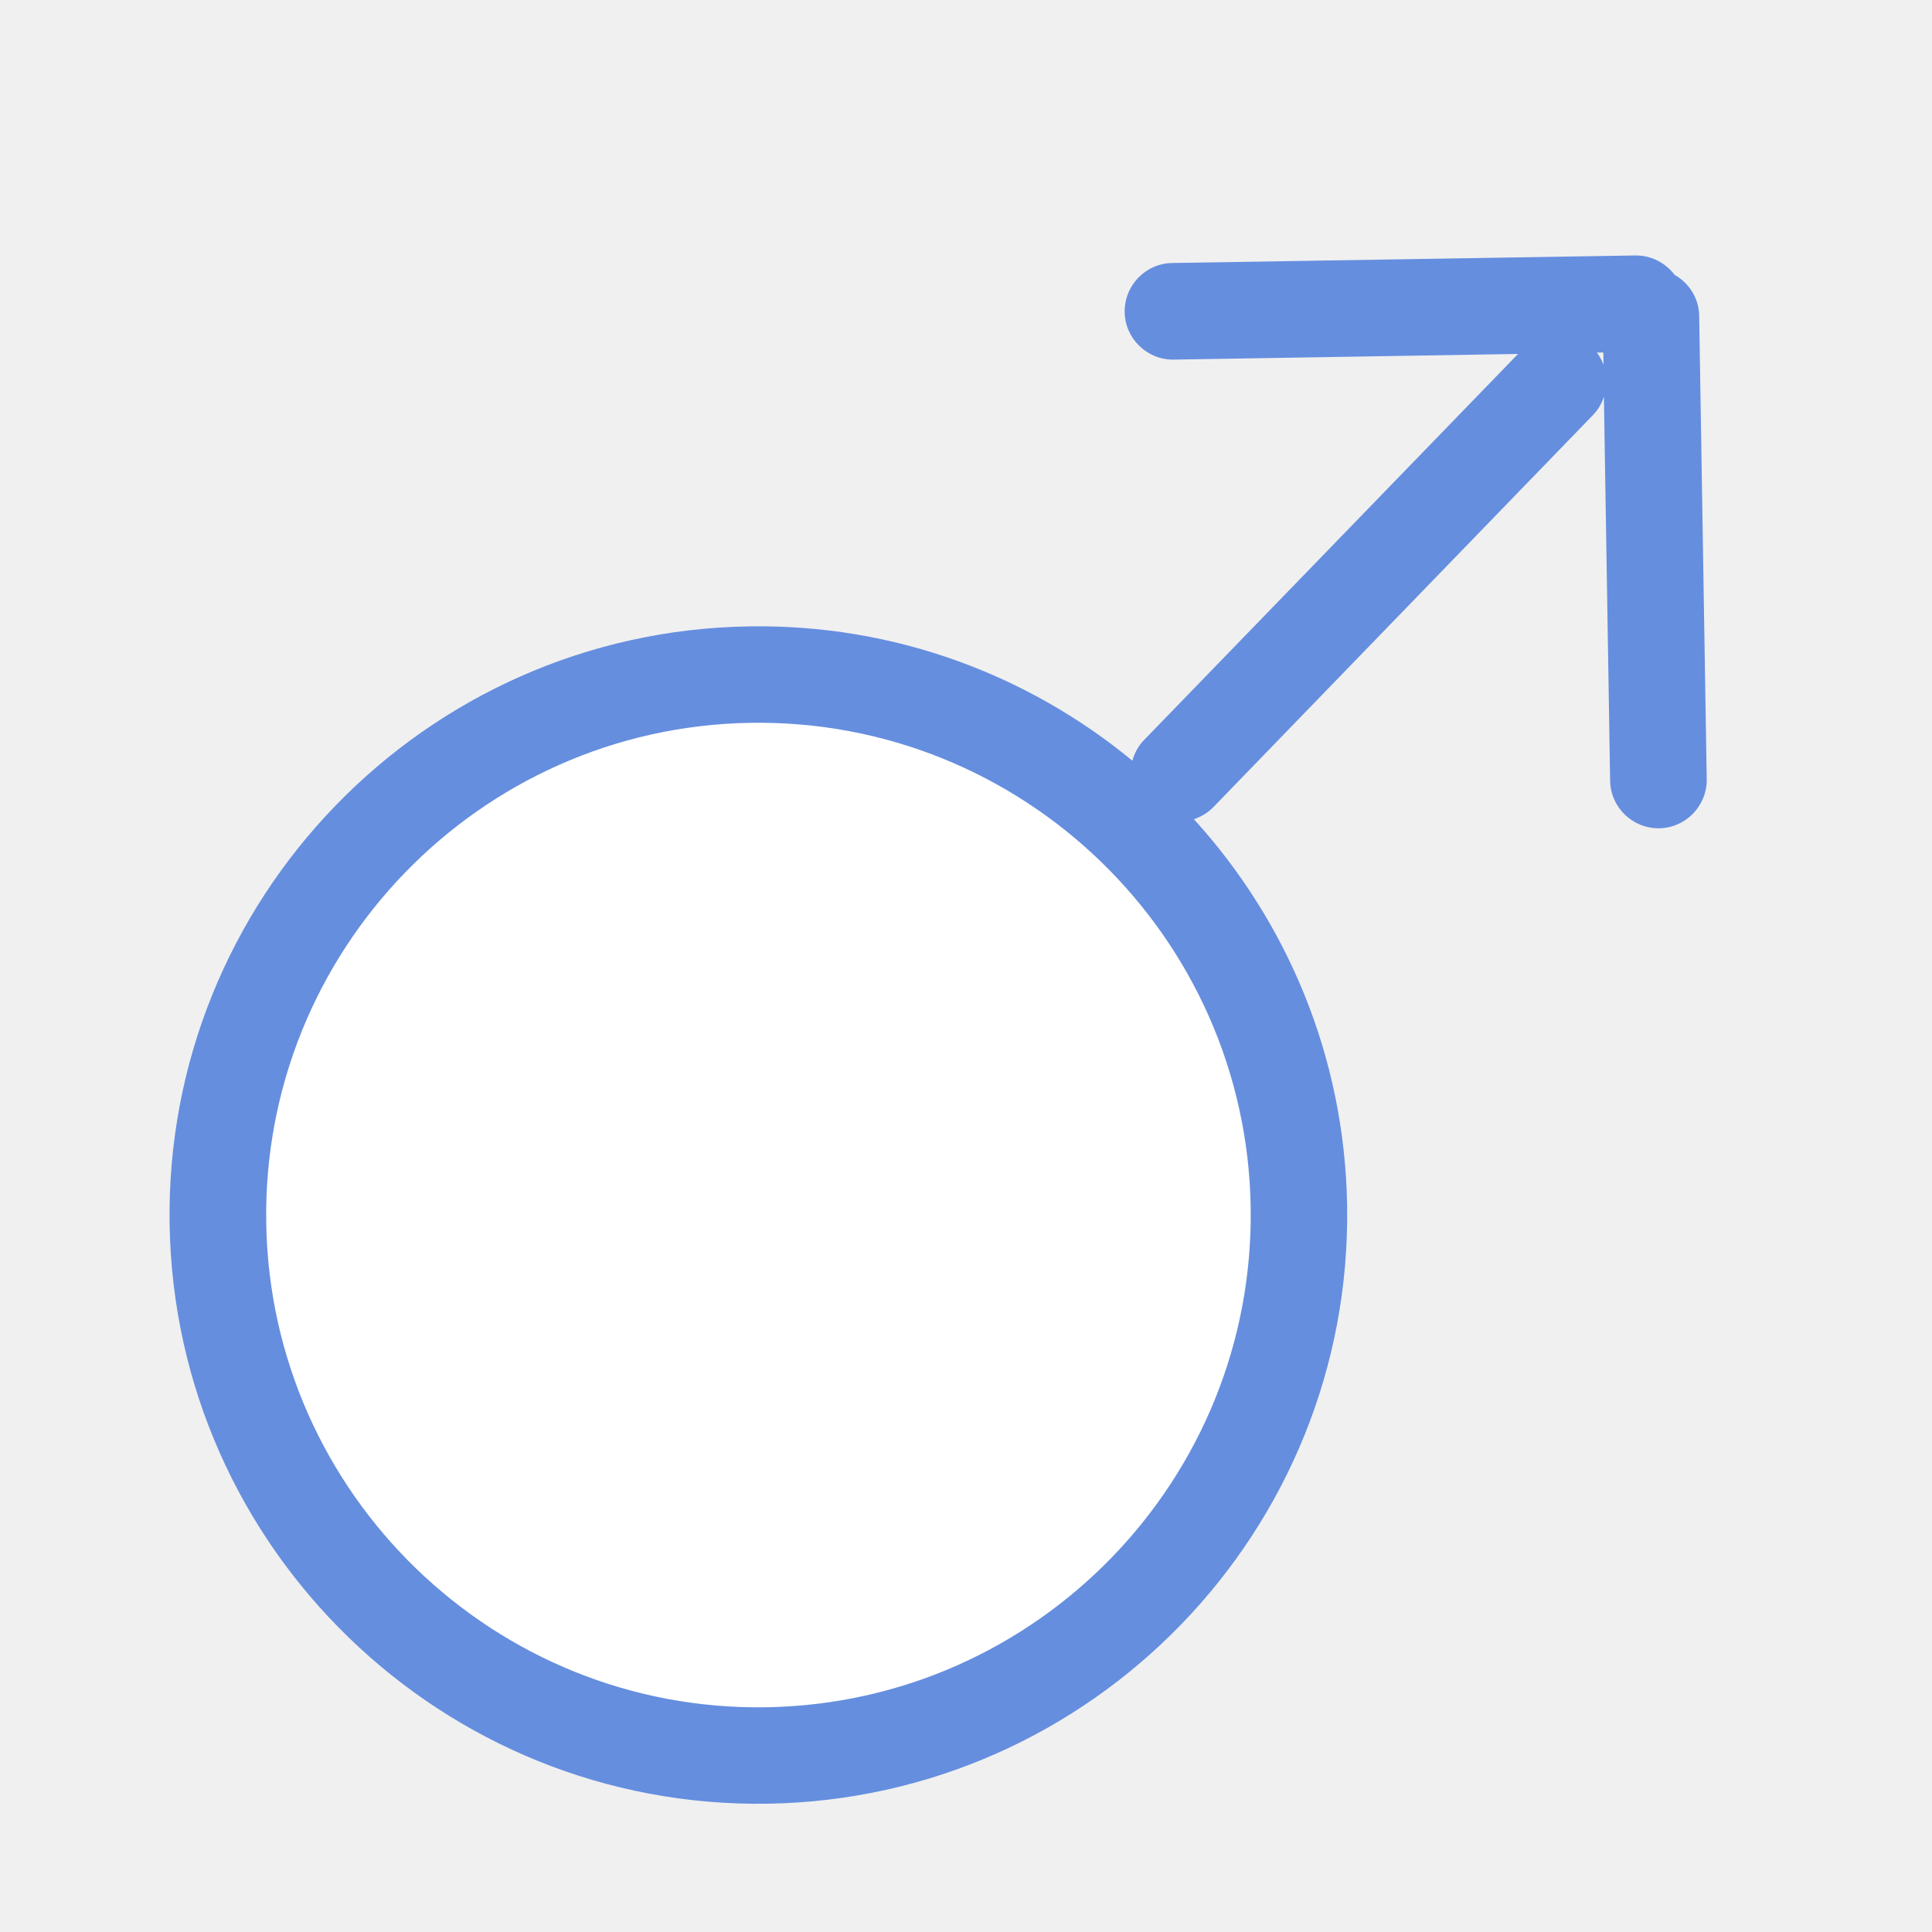
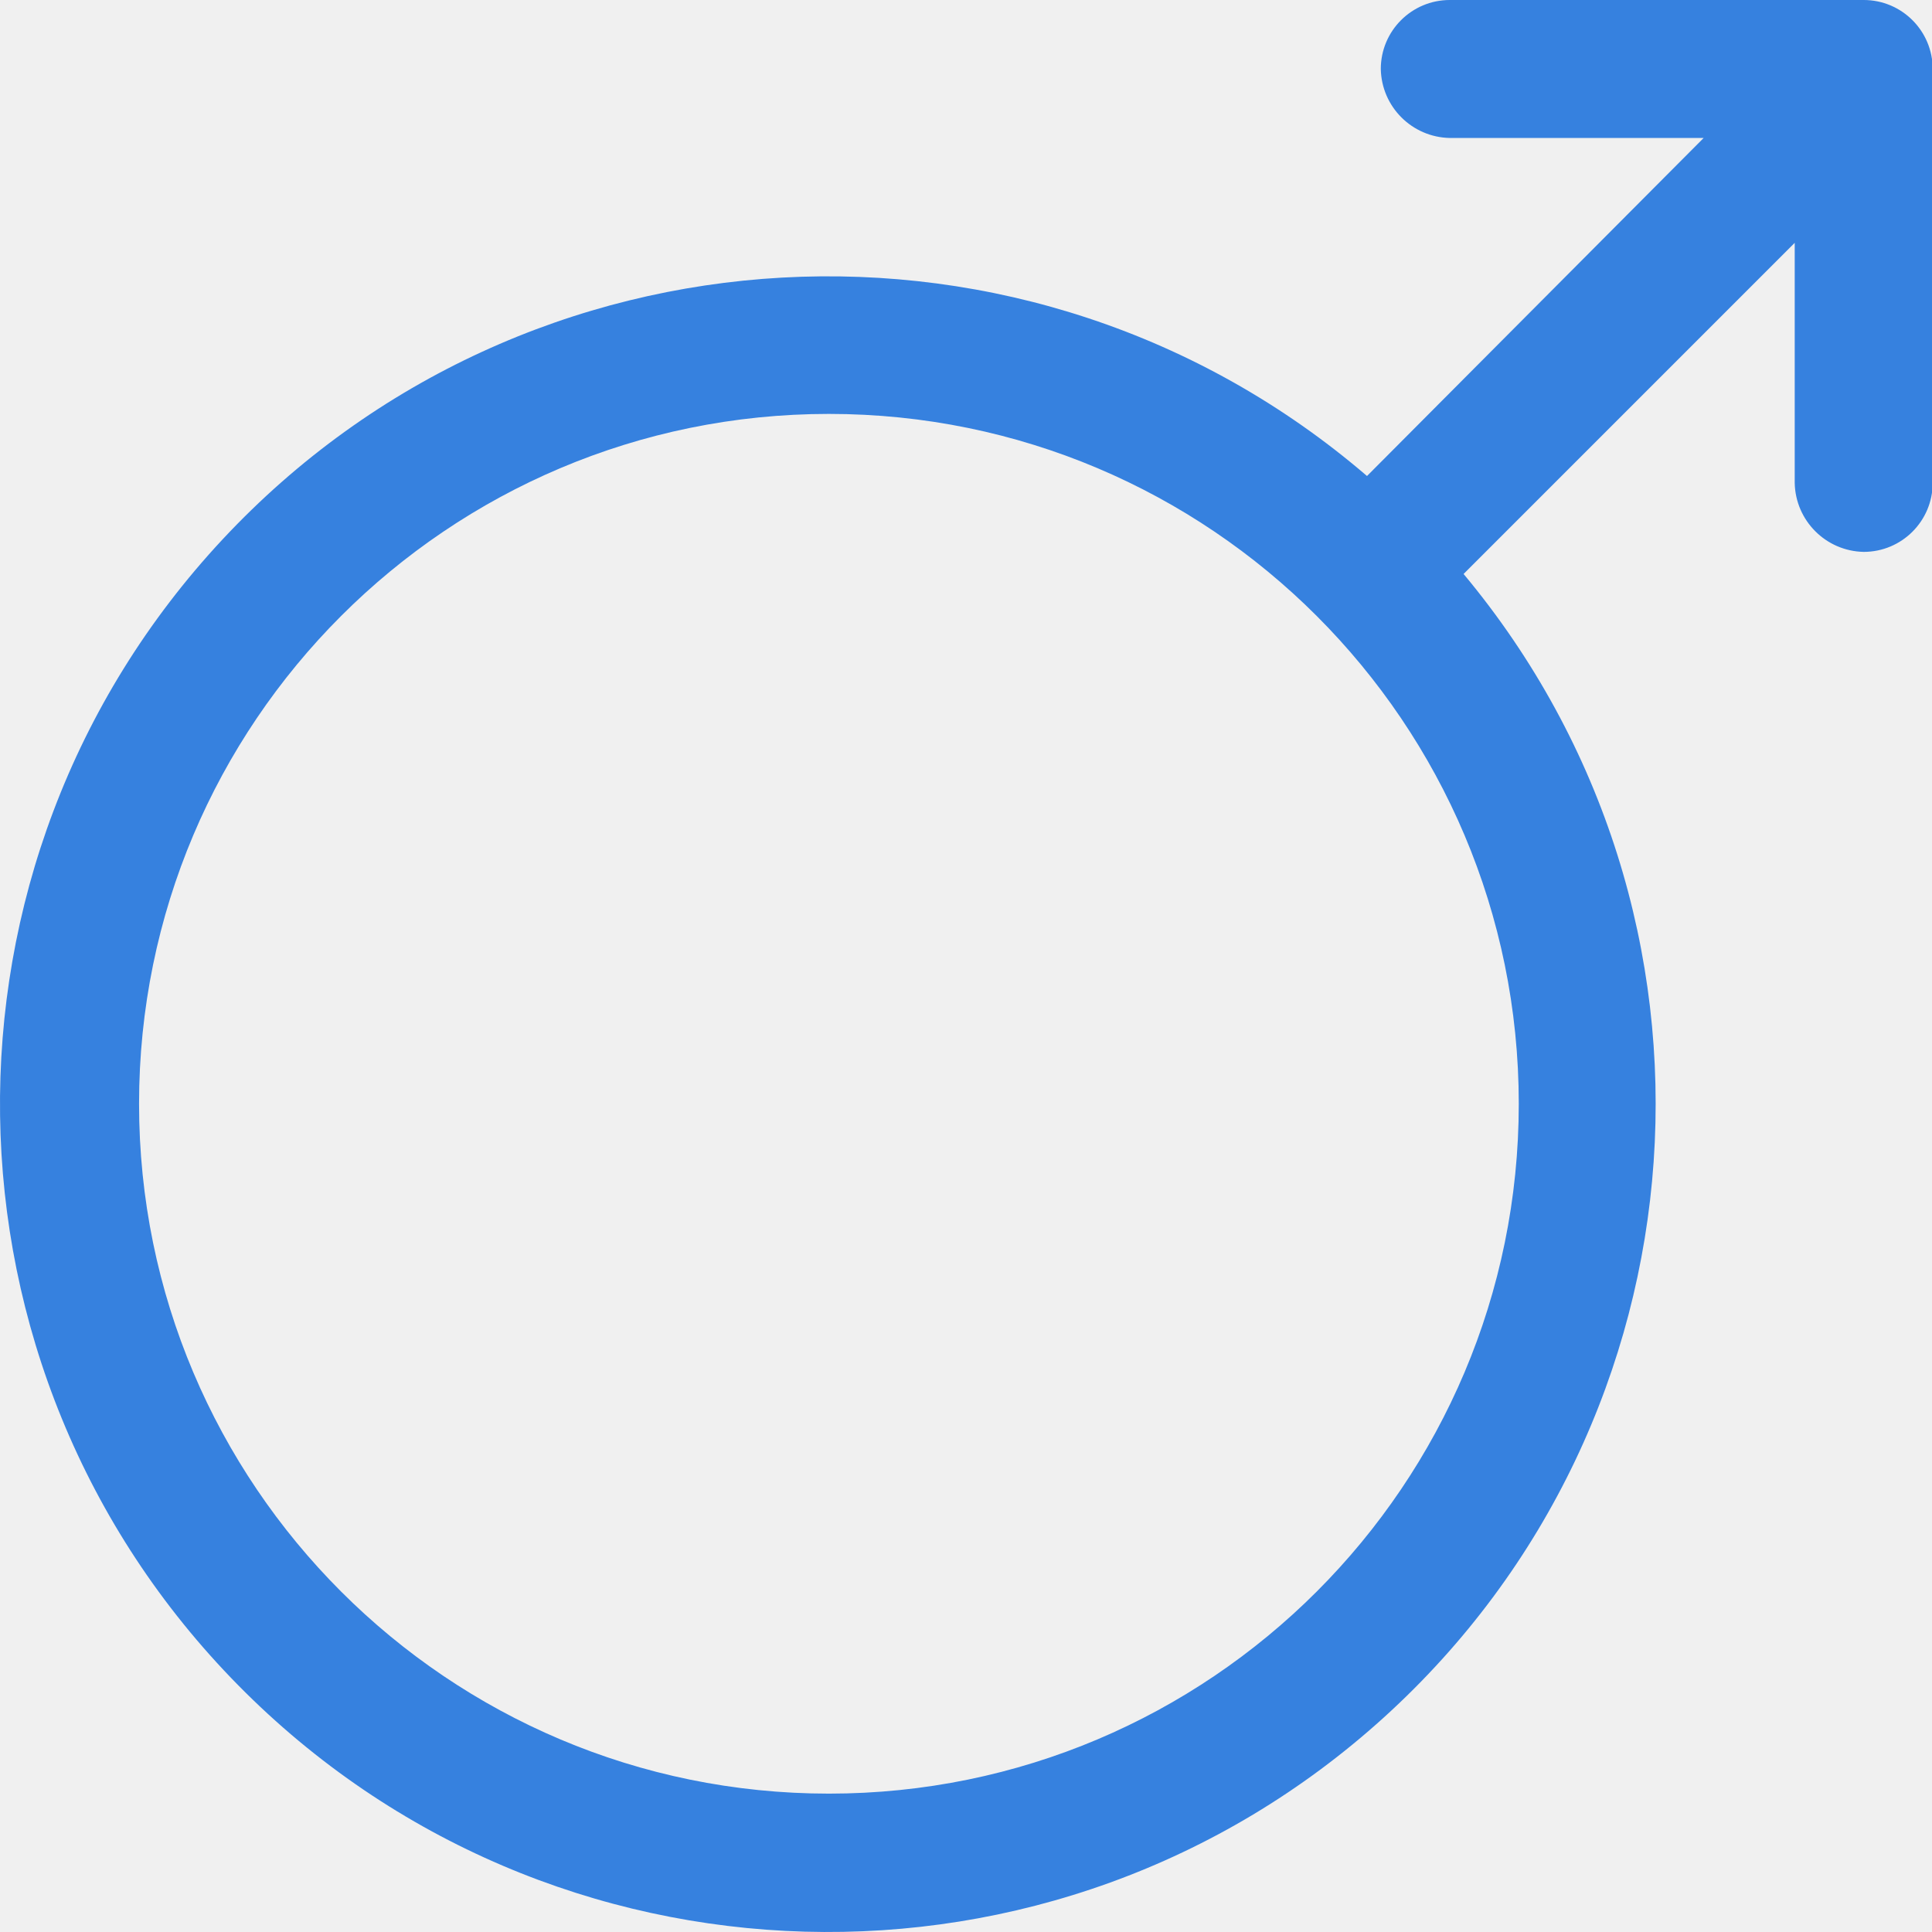
- <svg xmlns="http://www.w3.org/2000/svg" t="1665731552482" class="icon" viewBox="0 0 1024 1024" version="1.1" p-id="2111" width="200" height="200">
-   <path d="M401.9 644m-260.9 0a260.9 260.9 0 1 0 521.8 0 260.9 260.9 0 1 0-521.8 0Z" fill="#ffffff" p-id="2112" data-spm-anchor-id="a313x.7781069.0.i2" class="selected" />
-   <path d="M887.6 145.7c-4.8-6.3-12.3-10.4-20.8-10.3l-245.5 4c-14.1 0.2-25.4 11.9-25.2 26 0.2 14.1 11.9 25.4 26 25.2l182.5-3-198.3 204.7c-3.1 3.2-5 6.9-6.1 10.9C545 357.7 474 330.7 396.9 332c-172.1 2.7-309.8 145-307 317s145 309.8 317.1 307c172.1-2.8 309.8-145 307-317.1-1.3-78.9-31.9-150.5-81.2-204.7 3.8-1.3 7.3-3.3 10.3-6.4L844.3 220c2.8-2.9 4.7-6.2 5.8-9.8l3.3 203.6c0.2 14.1 11.9 25.4 26 25.2 14.1-0.2 25.4-11.9 25.2-26l-4-245.5c-0.1-9.5-5.4-17.5-13-21.8zM406.2 904.9c-143.9 2.3-262.8-112.8-265.1-256.7-2.3-143.9 112.8-262.8 256.7-265.1s262.8 112.8 265.1 256.7S550 902.5 406.2 904.9z m443.7-711.5c-0.8-2.3-2-4.5-3.5-6.5l3.4-0.1 0.1 6.6z" fill="#658edf" p-id="2113" />
+ <svg xmlns="http://www.w3.org/2000/svg" t="1668411343688" class="icon" viewBox="0 0 1024 1024" version="1.1" p-id="2703" width="200" height="200">
+   <path d="M987.799 0h-219.383a36.564 36.564 0 0 0-36.564 36.564 37.295 37.295 0 0 0 36.564 36.564h134.555L724.539 252.291a438.767 438.767 0 1 0 51.189 51.921l175.507-175.507V255.947a37.295 37.295 0 0 0 36.564 36.564 36.564 36.564 0 0 0 36.564-36.564v-219.383a36.564 36.564 0 0 0-36.564-36.564zM439.341 950.661a365.639 365.639 0 1 1 365.639-365.639 365.639 365.639 0 0 1-365.639 365.639z" fill="#3681df" p-id="2704" />
</svg>
